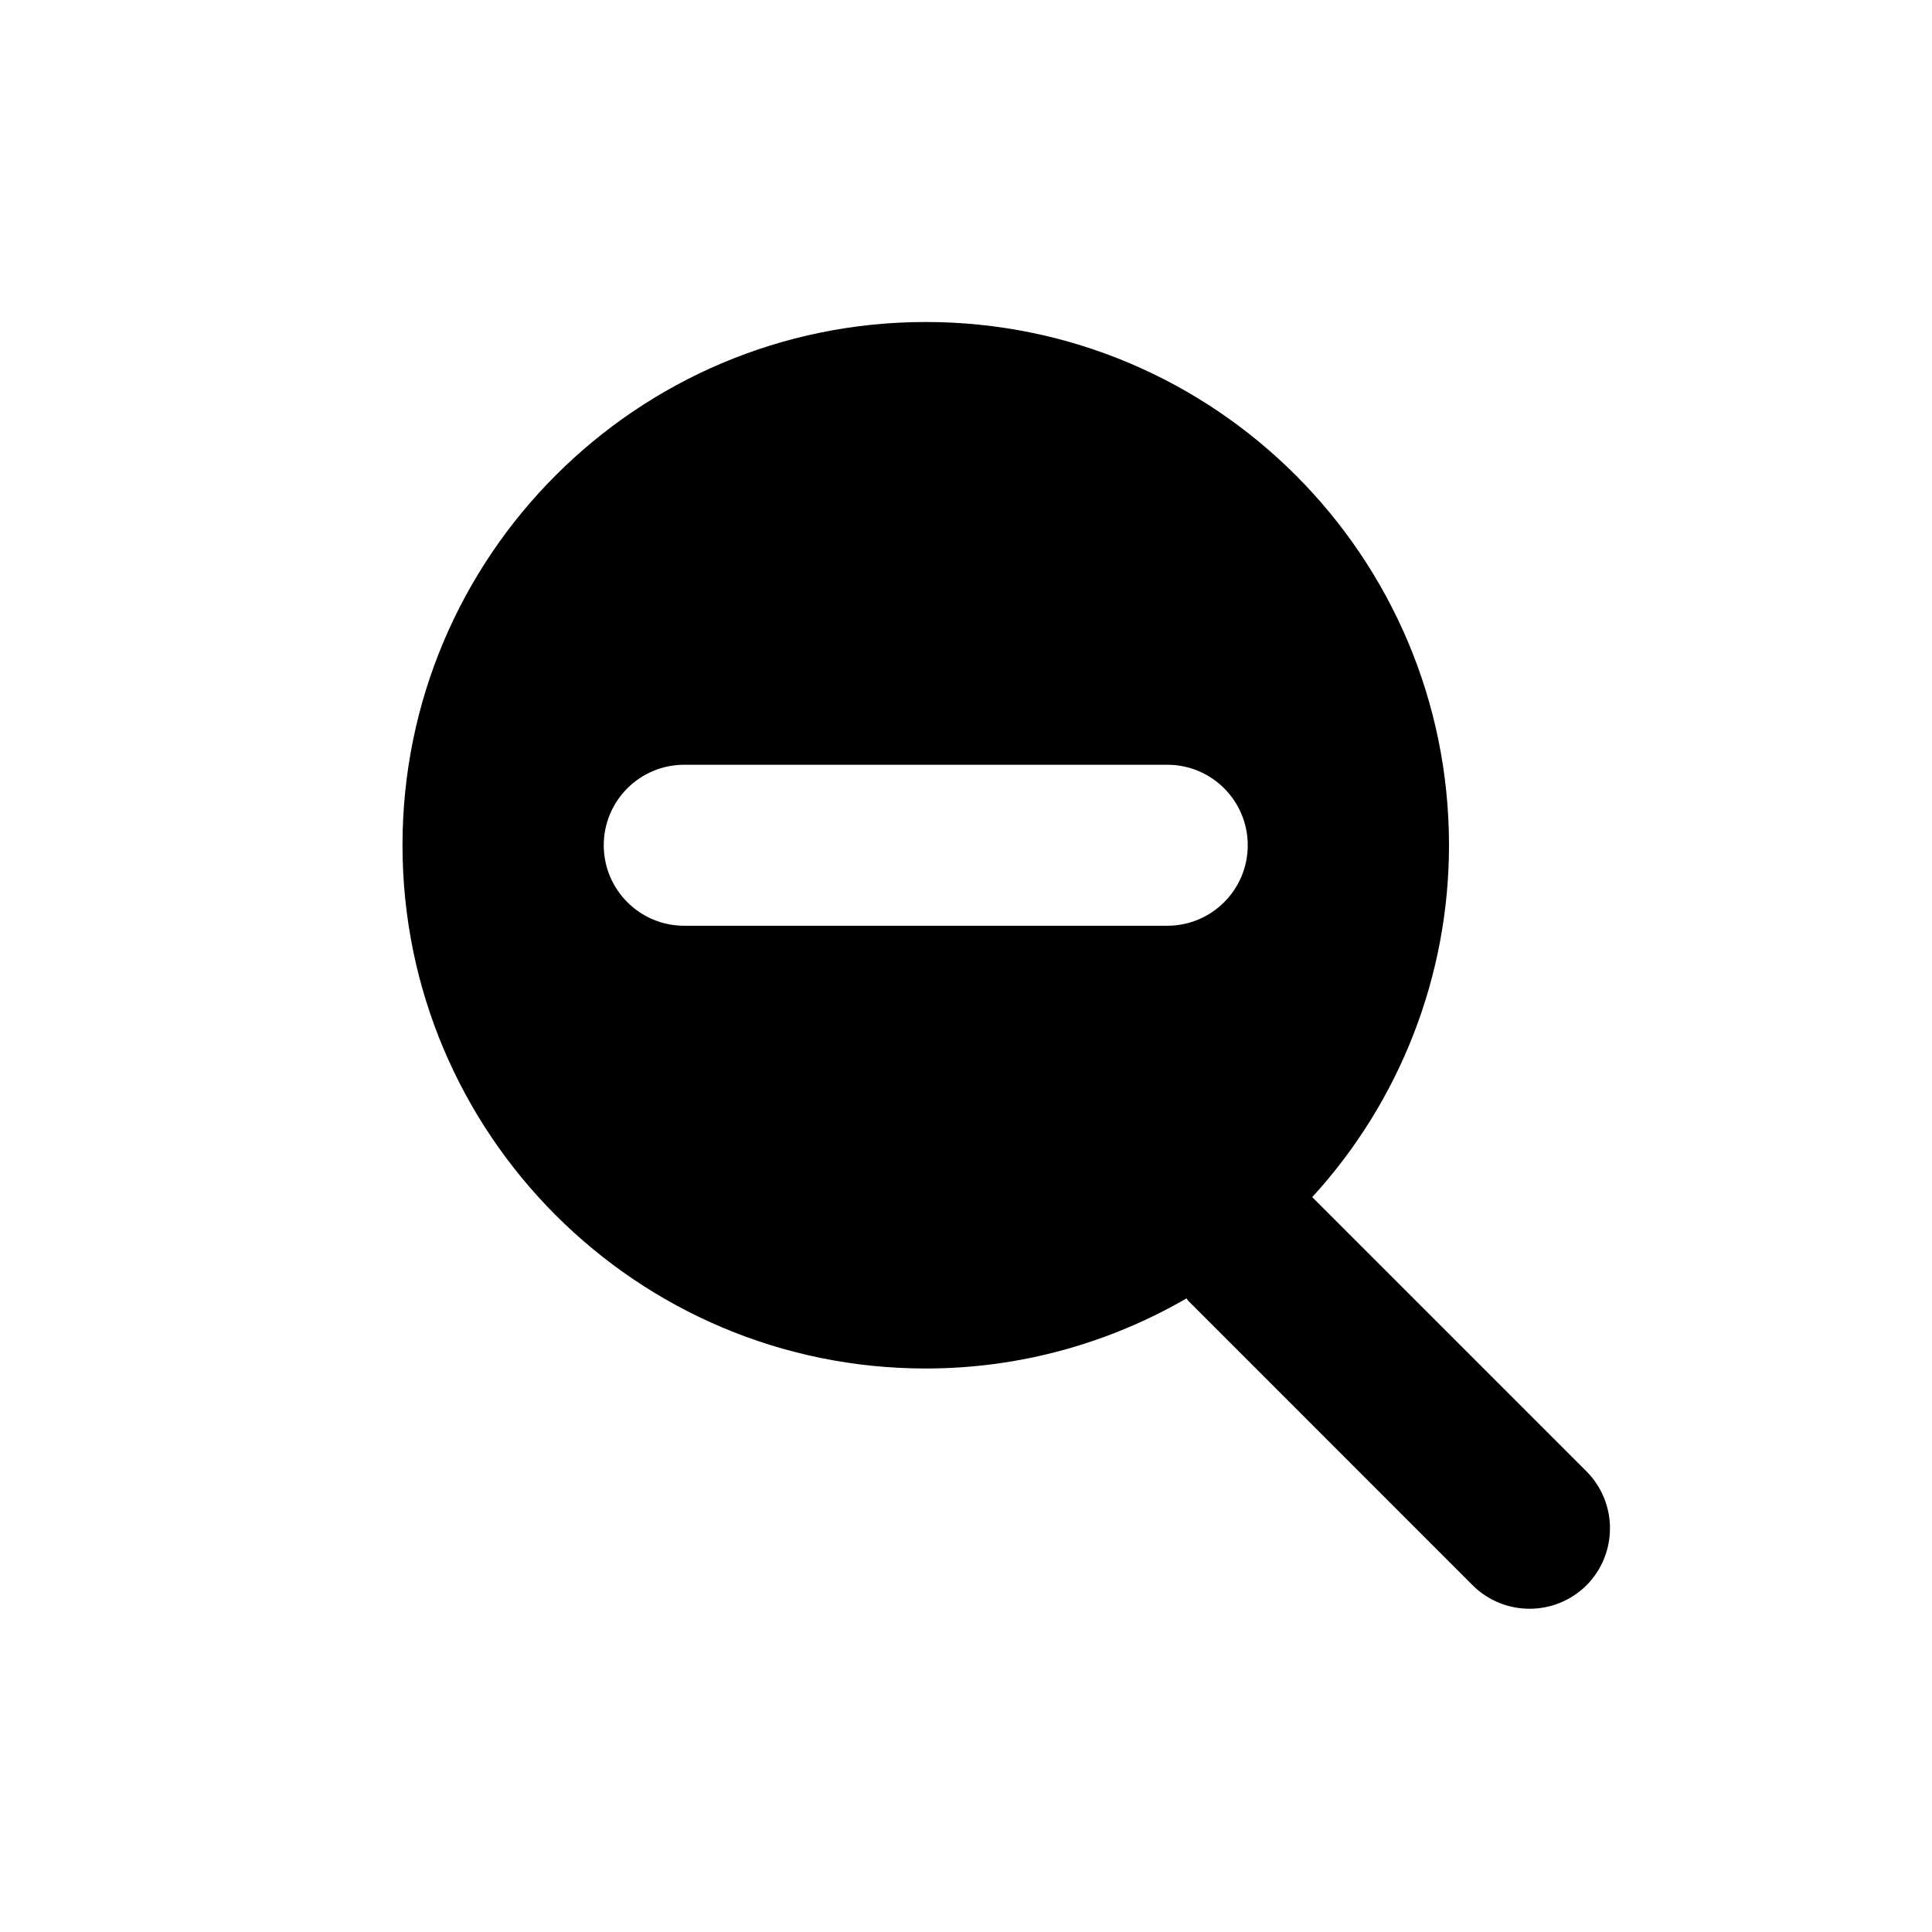
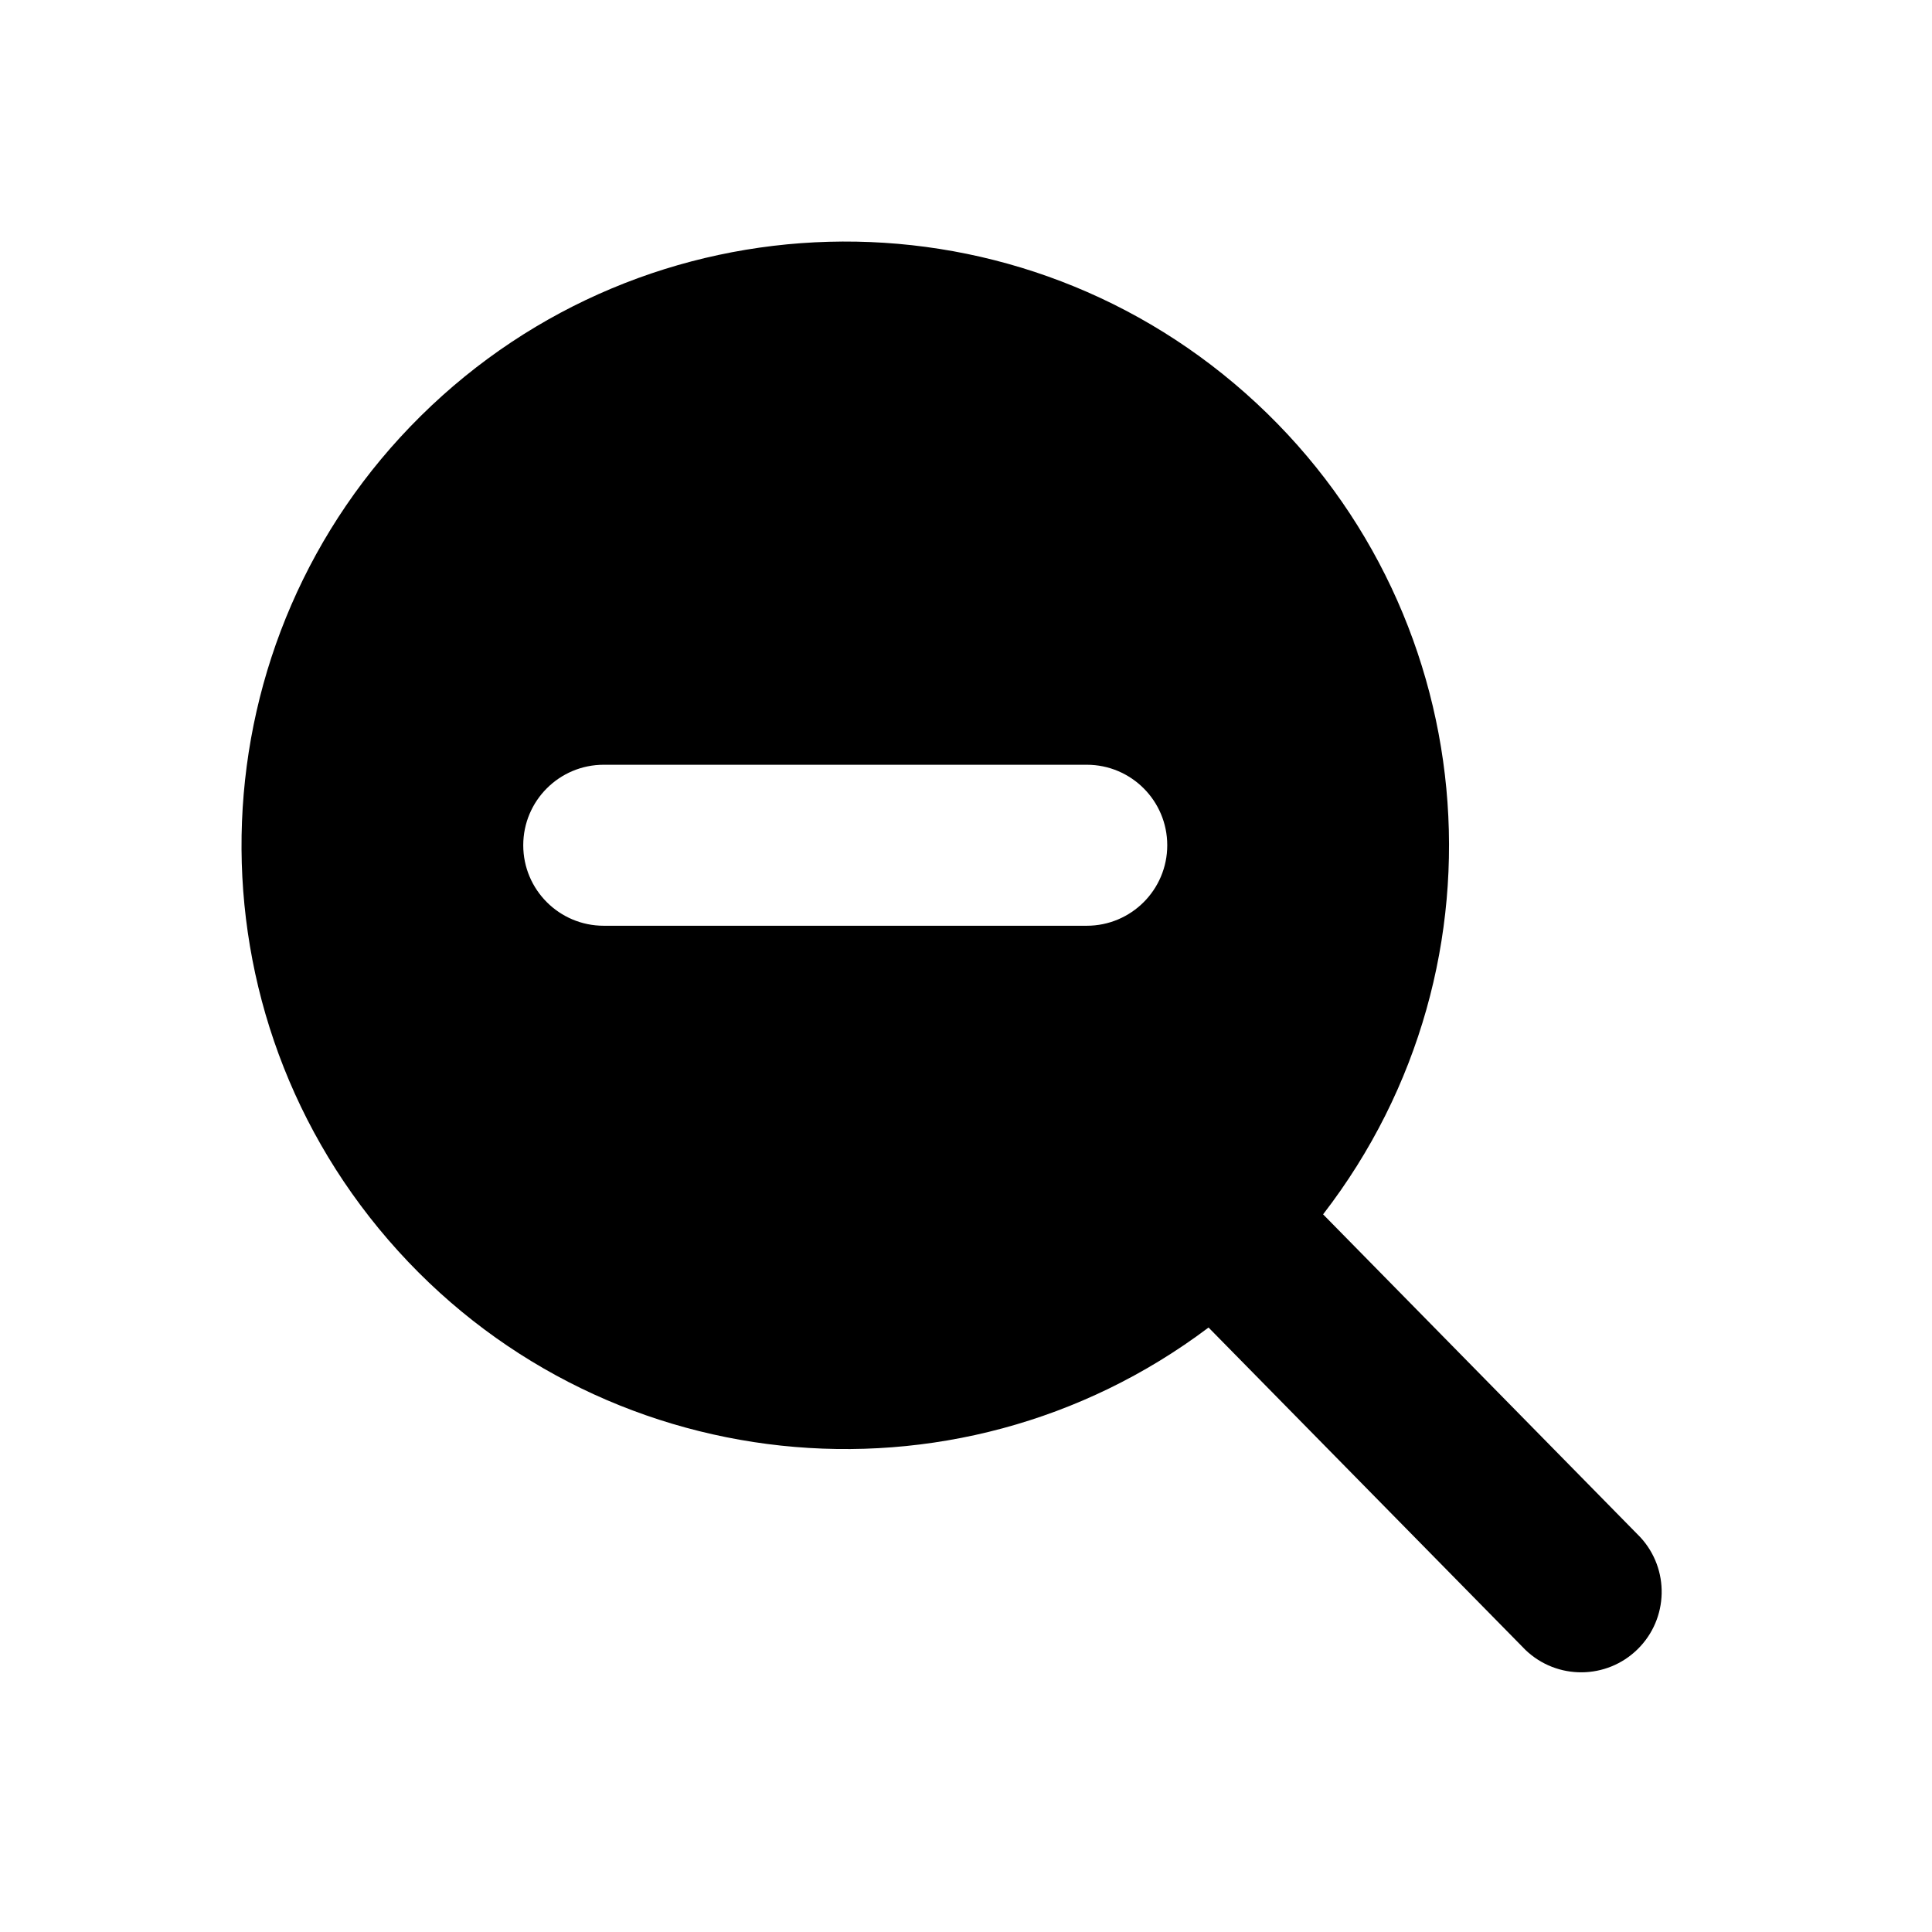
<svg width="24" height="24" viewBox="0 0 24 24">
-   <path d="M14.5 11.5h-6a1 1 0 0 1 0-2h6a1 1 0 0 1 0 2m5.208 6.778l-3.407-3.407A6.47 6.47 0 0 0 18 10.5a6.5 6.5 0 1 0-6.5 6.5c1.181 0 2.286-.32 3.24-.871.008.009.01.02.019.028l3.535 3.536a1.003 1.003 0 0 0 1.414 0 1.004 1.004 0 0 0 0-1.415" fill="currentColor" fill-rule="evenodd" />
+   <path d="M16.436 15.085l3.94 4.01a1 1 0 0 1-1.425 1.402l-3.938-4.006a7.5 7.5 0 1 1 1.423-1.406zM13.5 11.5h-6a1 1 0 0 1 0-2h6a1 1 0 0 1 0 2" fill="currentColor" fill-rule="evenodd" />
</svg>
